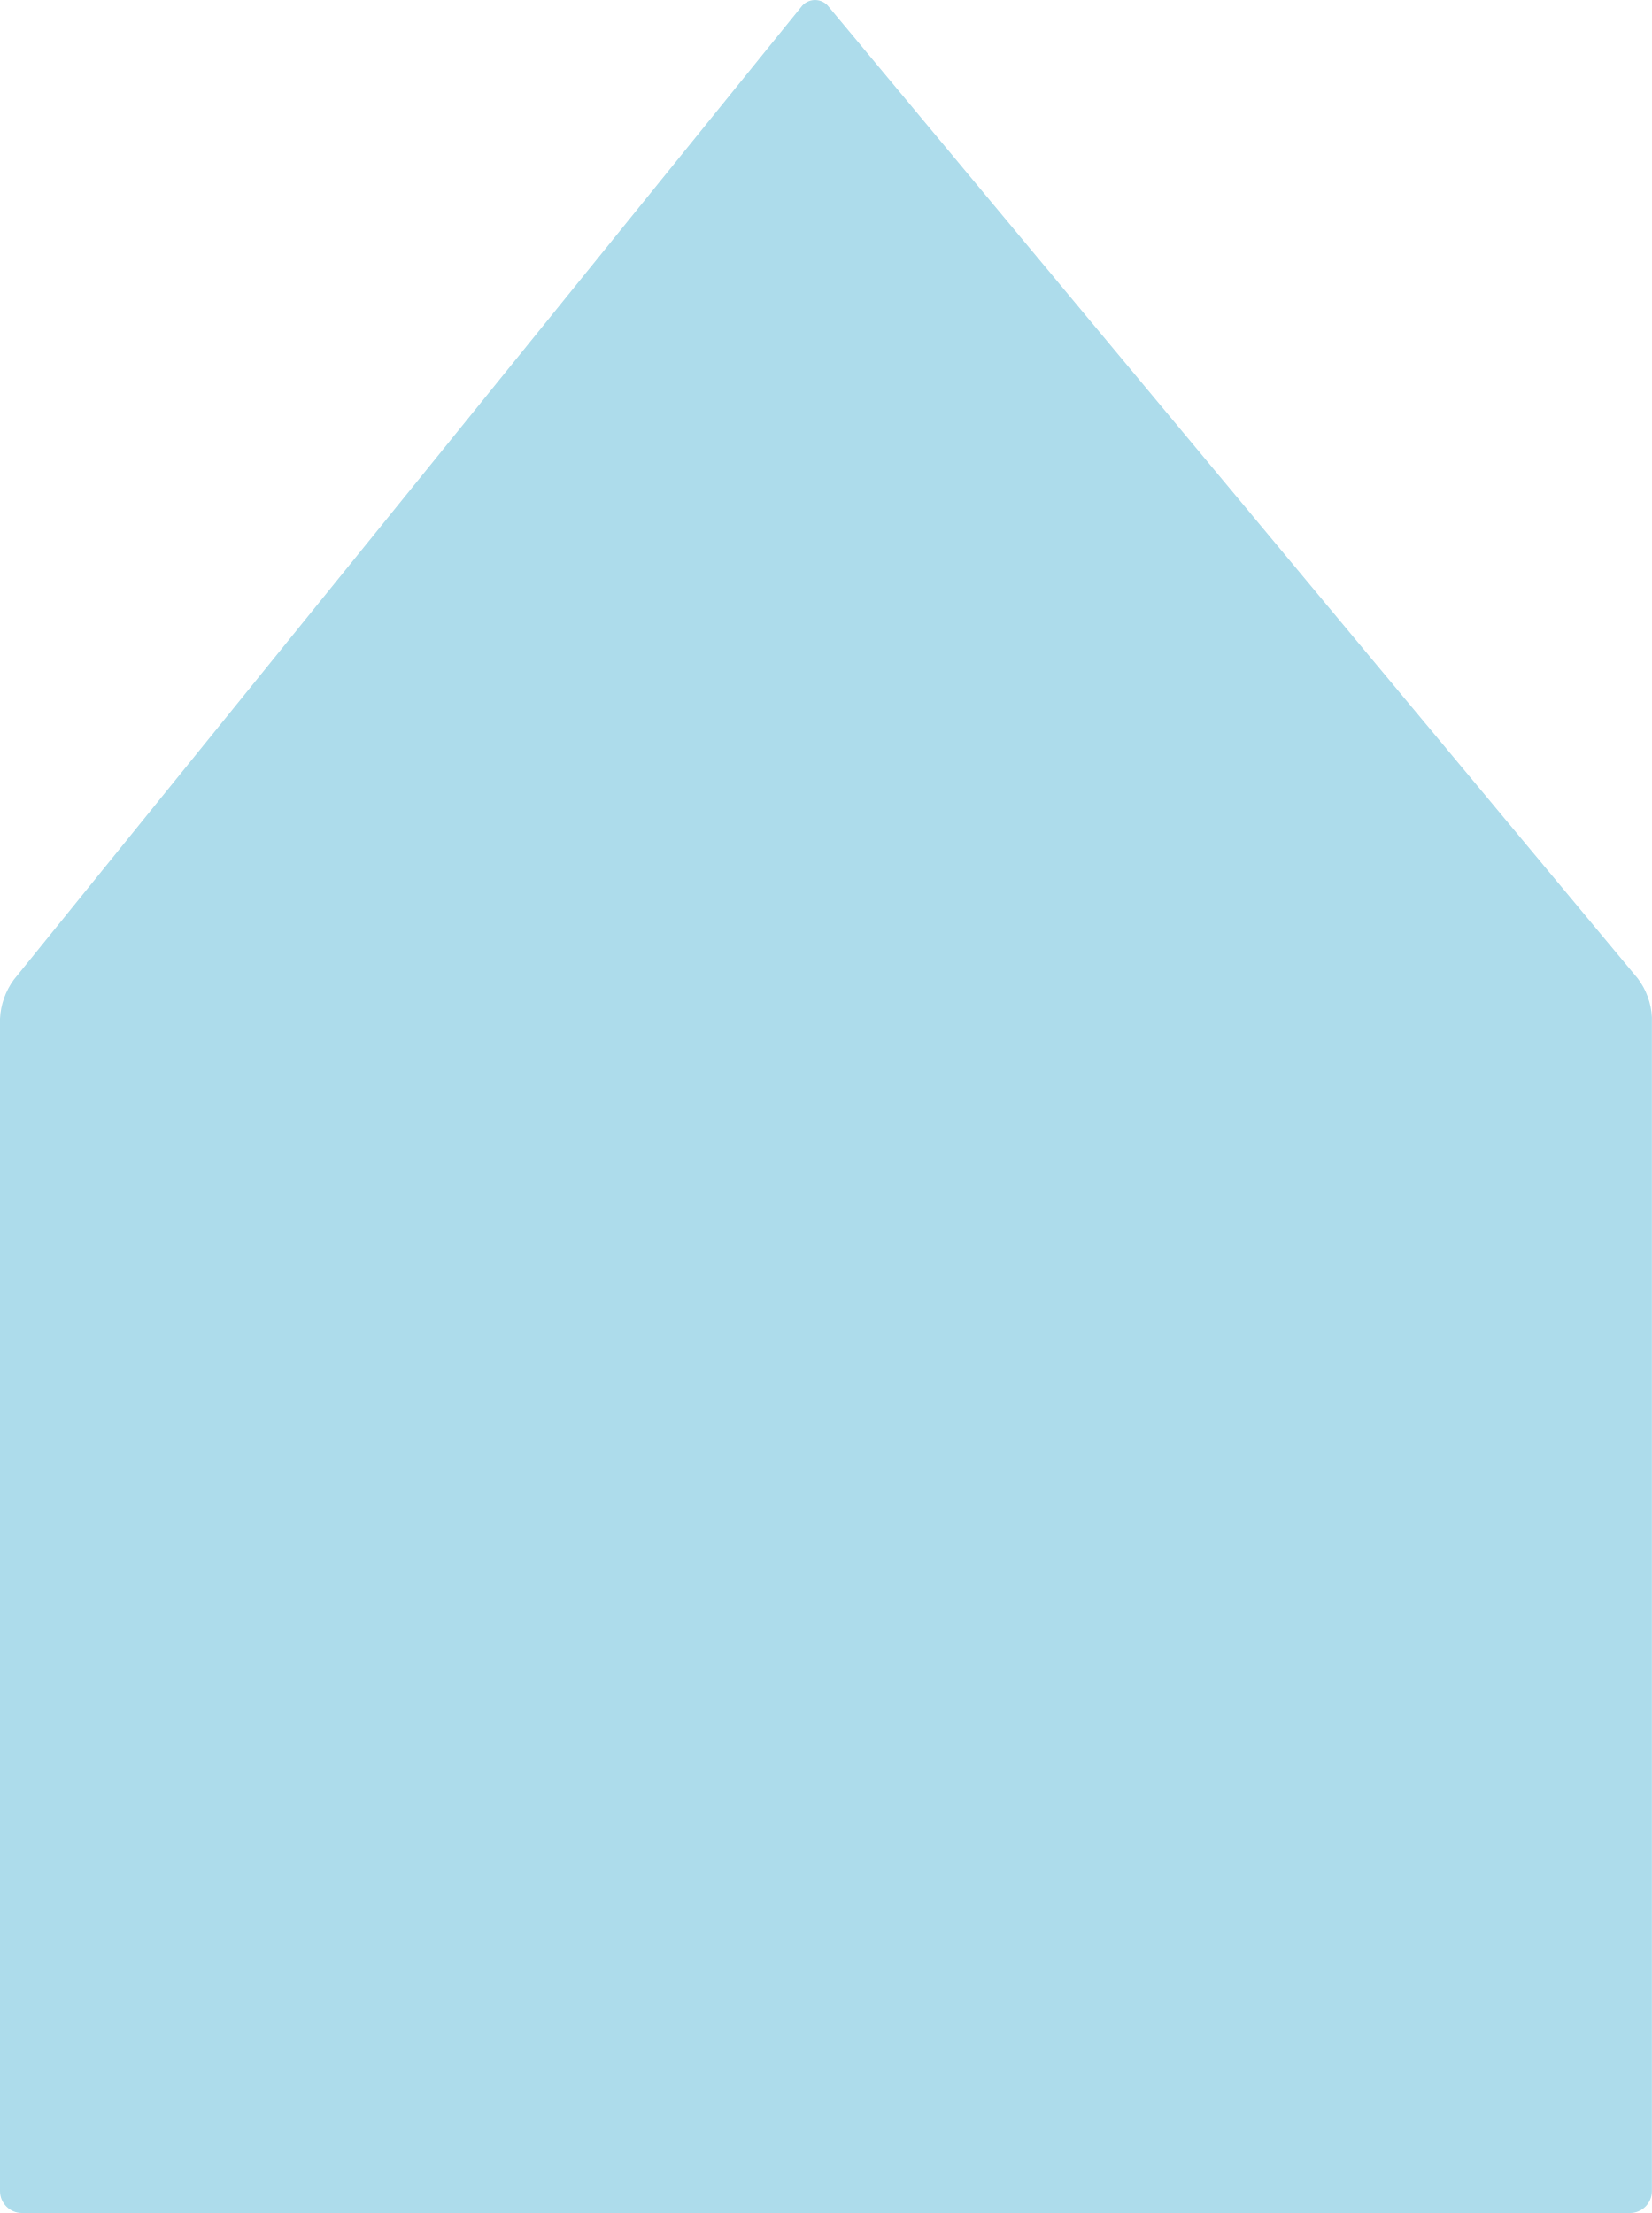
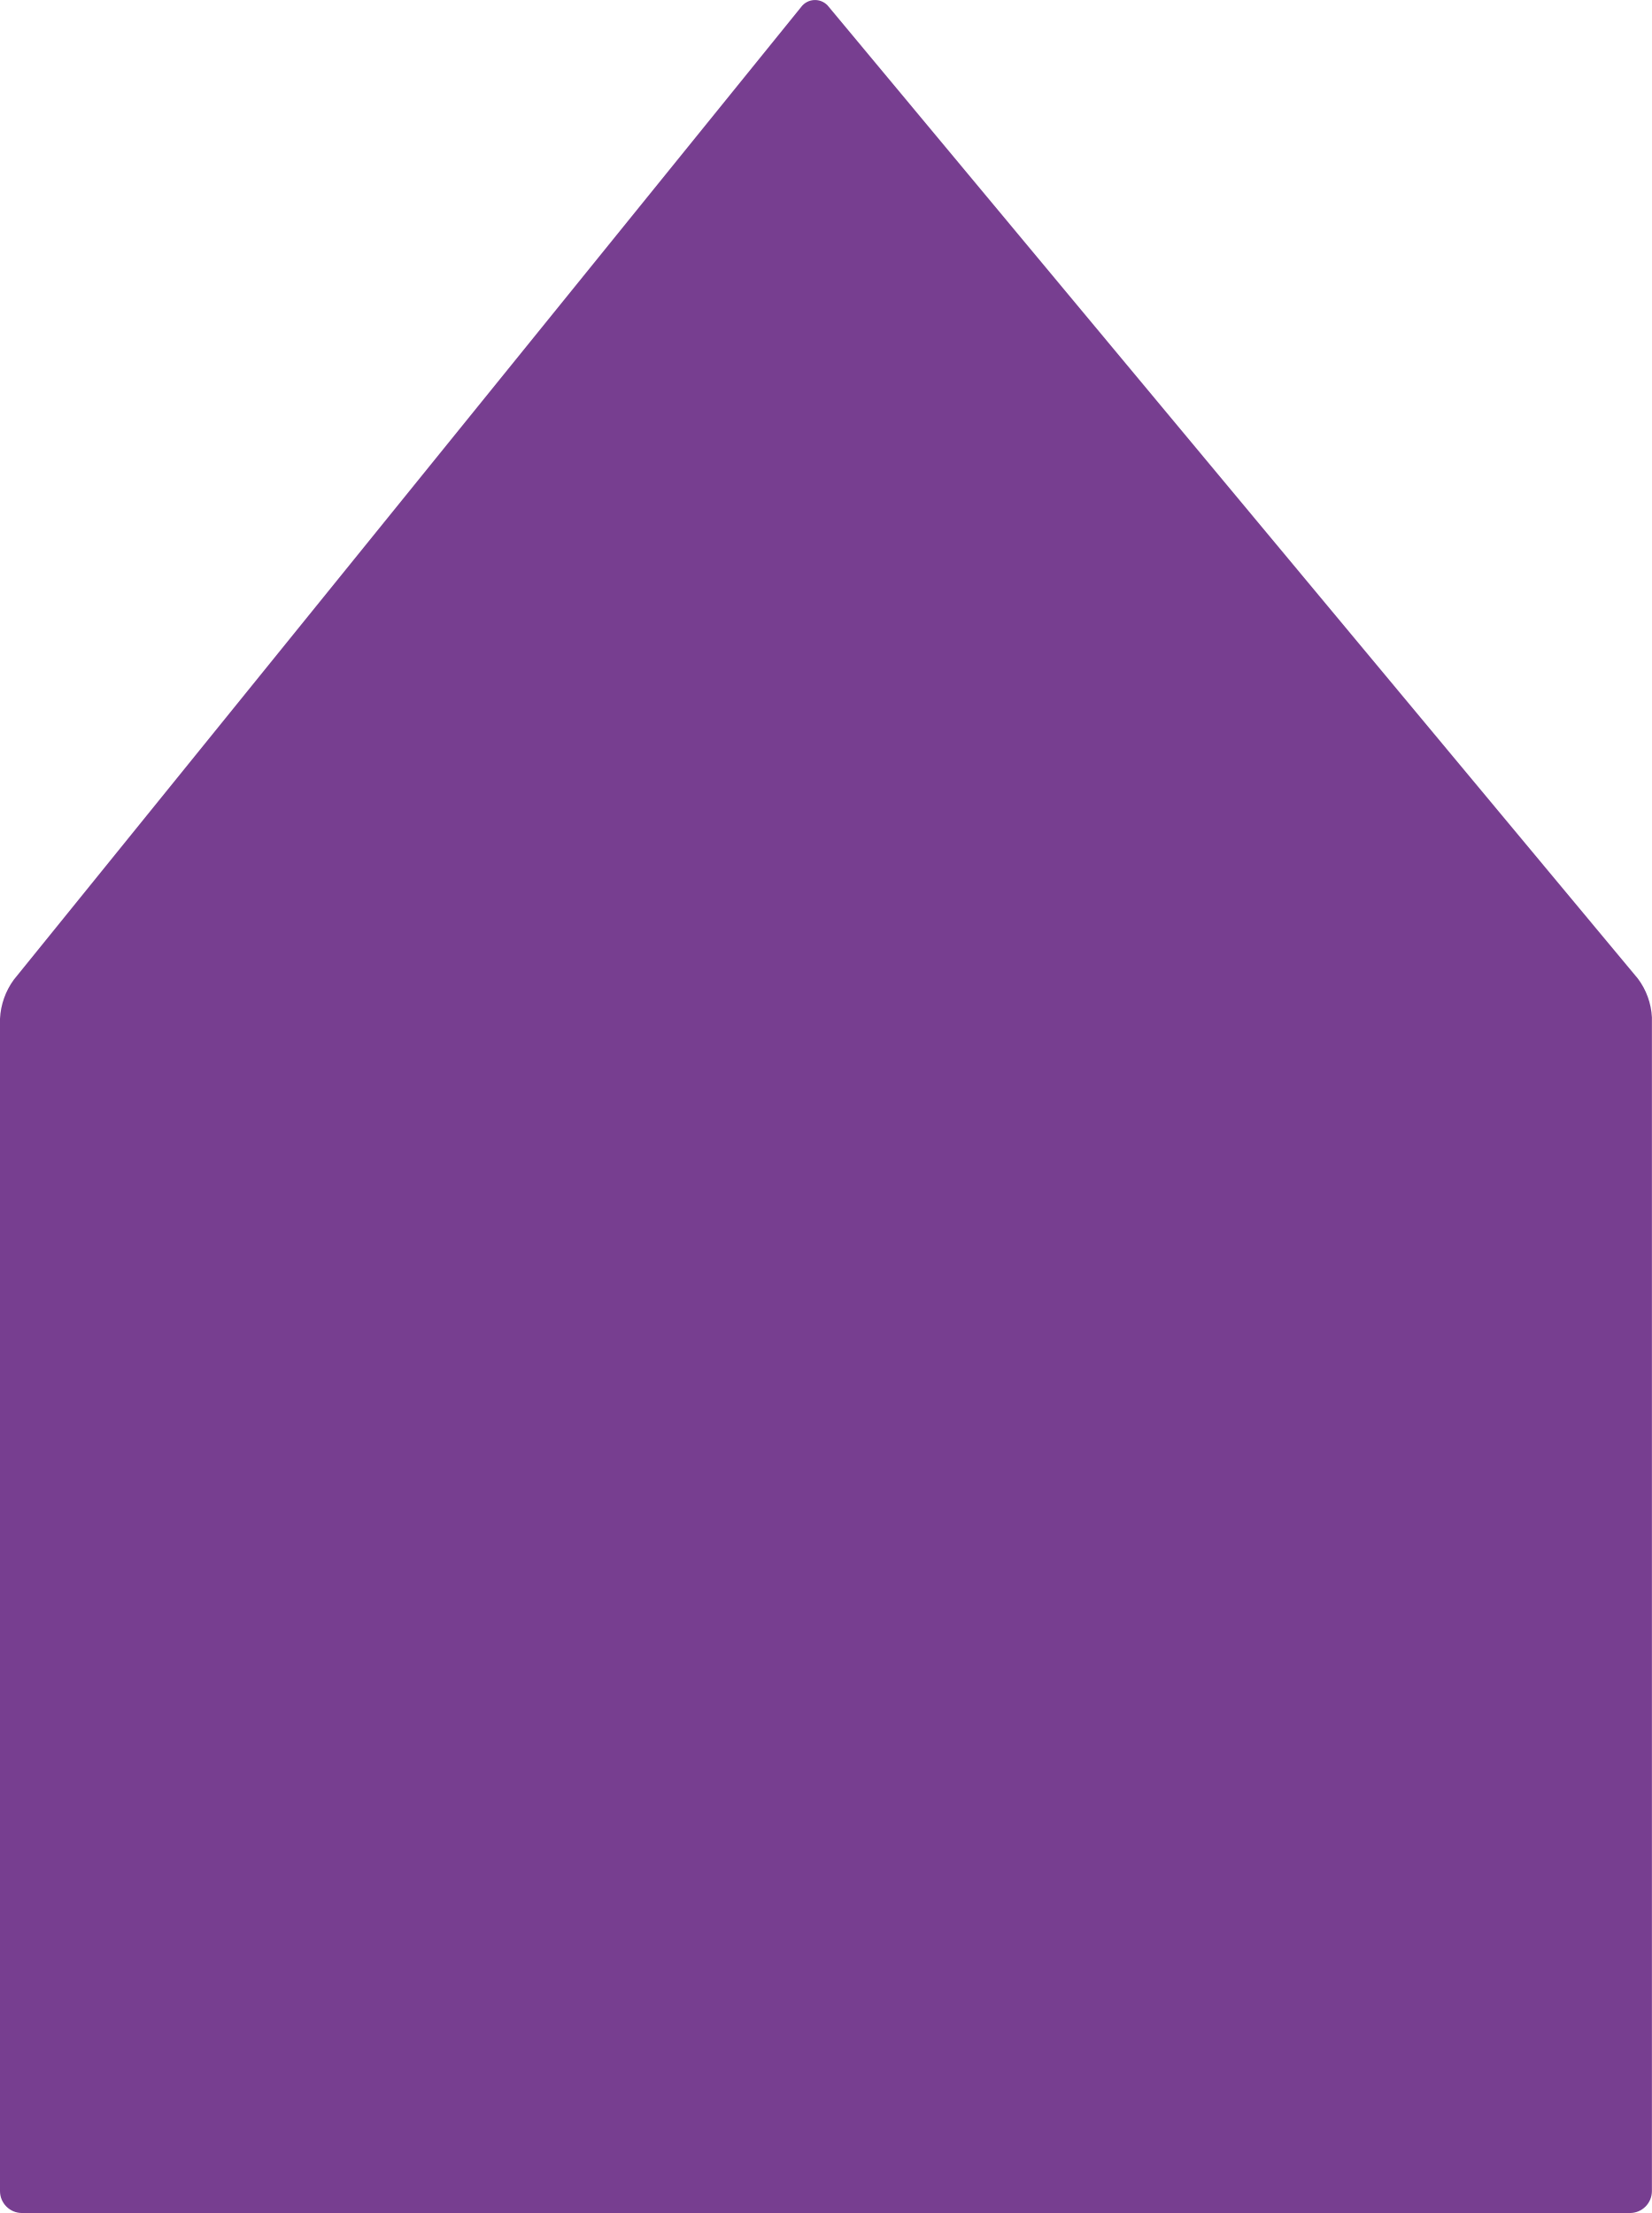
<svg xmlns="http://www.w3.org/2000/svg" width="157.262" height="210.704" viewBox="0 0 157.262 210.704">
  <defs>
    <clipPath id="clip-path">
-       <path id="Tracé_20" data-name="Tracé 20" d="M0-12.6H157.262V-223.3H0Z" transform="translate(0 223.305)" fill="#addceb" />
+       <path id="Tracé_20" data-name="Tracé 20" d="M0-12.6H157.262V-223.3H0Z" transform="translate(0 223.305)" fill="#773e90" />
    </clipPath>
  </defs>
  <g id="Groupe_17" data-name="Groupe 17" clip-path="url(#clip-path)">
    <g id="Groupe_16" data-name="Groupe 16" transform="translate(0 0)">
-       <path id="Tracé_19" data-name="Tracé 19" d="M-1.64-12.6h-25.34A2.089,2.089,0,0,1-29.07-14.69V-126.313a6.86,6.86,0,0,1,1.314-3.712l74.944-92.6a1.648,1.648,0,0,1,2.65-.019l77.017,92.514a6.7,6.7,0,0,1,1.336,3.694V-14.69A2.089,2.089,0,0,1,126.1-12.6h-25.34" transform="translate(29.07 223.305)" fill="#addceb" />
+       <path id="Tracé_19" data-name="Tracé 19" d="M-1.64-12.6h-25.34A2.089,2.089,0,0,1-29.07-14.69V-126.313a6.86,6.86,0,0,1,1.314-3.712l74.944-92.6a1.648,1.648,0,0,1,2.65-.019l77.017,92.514a6.7,6.7,0,0,1,1.336,3.694V-14.69A2.089,2.089,0,0,1,126.1-12.6h-25.34" transform="translate(29.07 223.305)" fill="#773e90" />
    </g>
  </g>
</svg>
